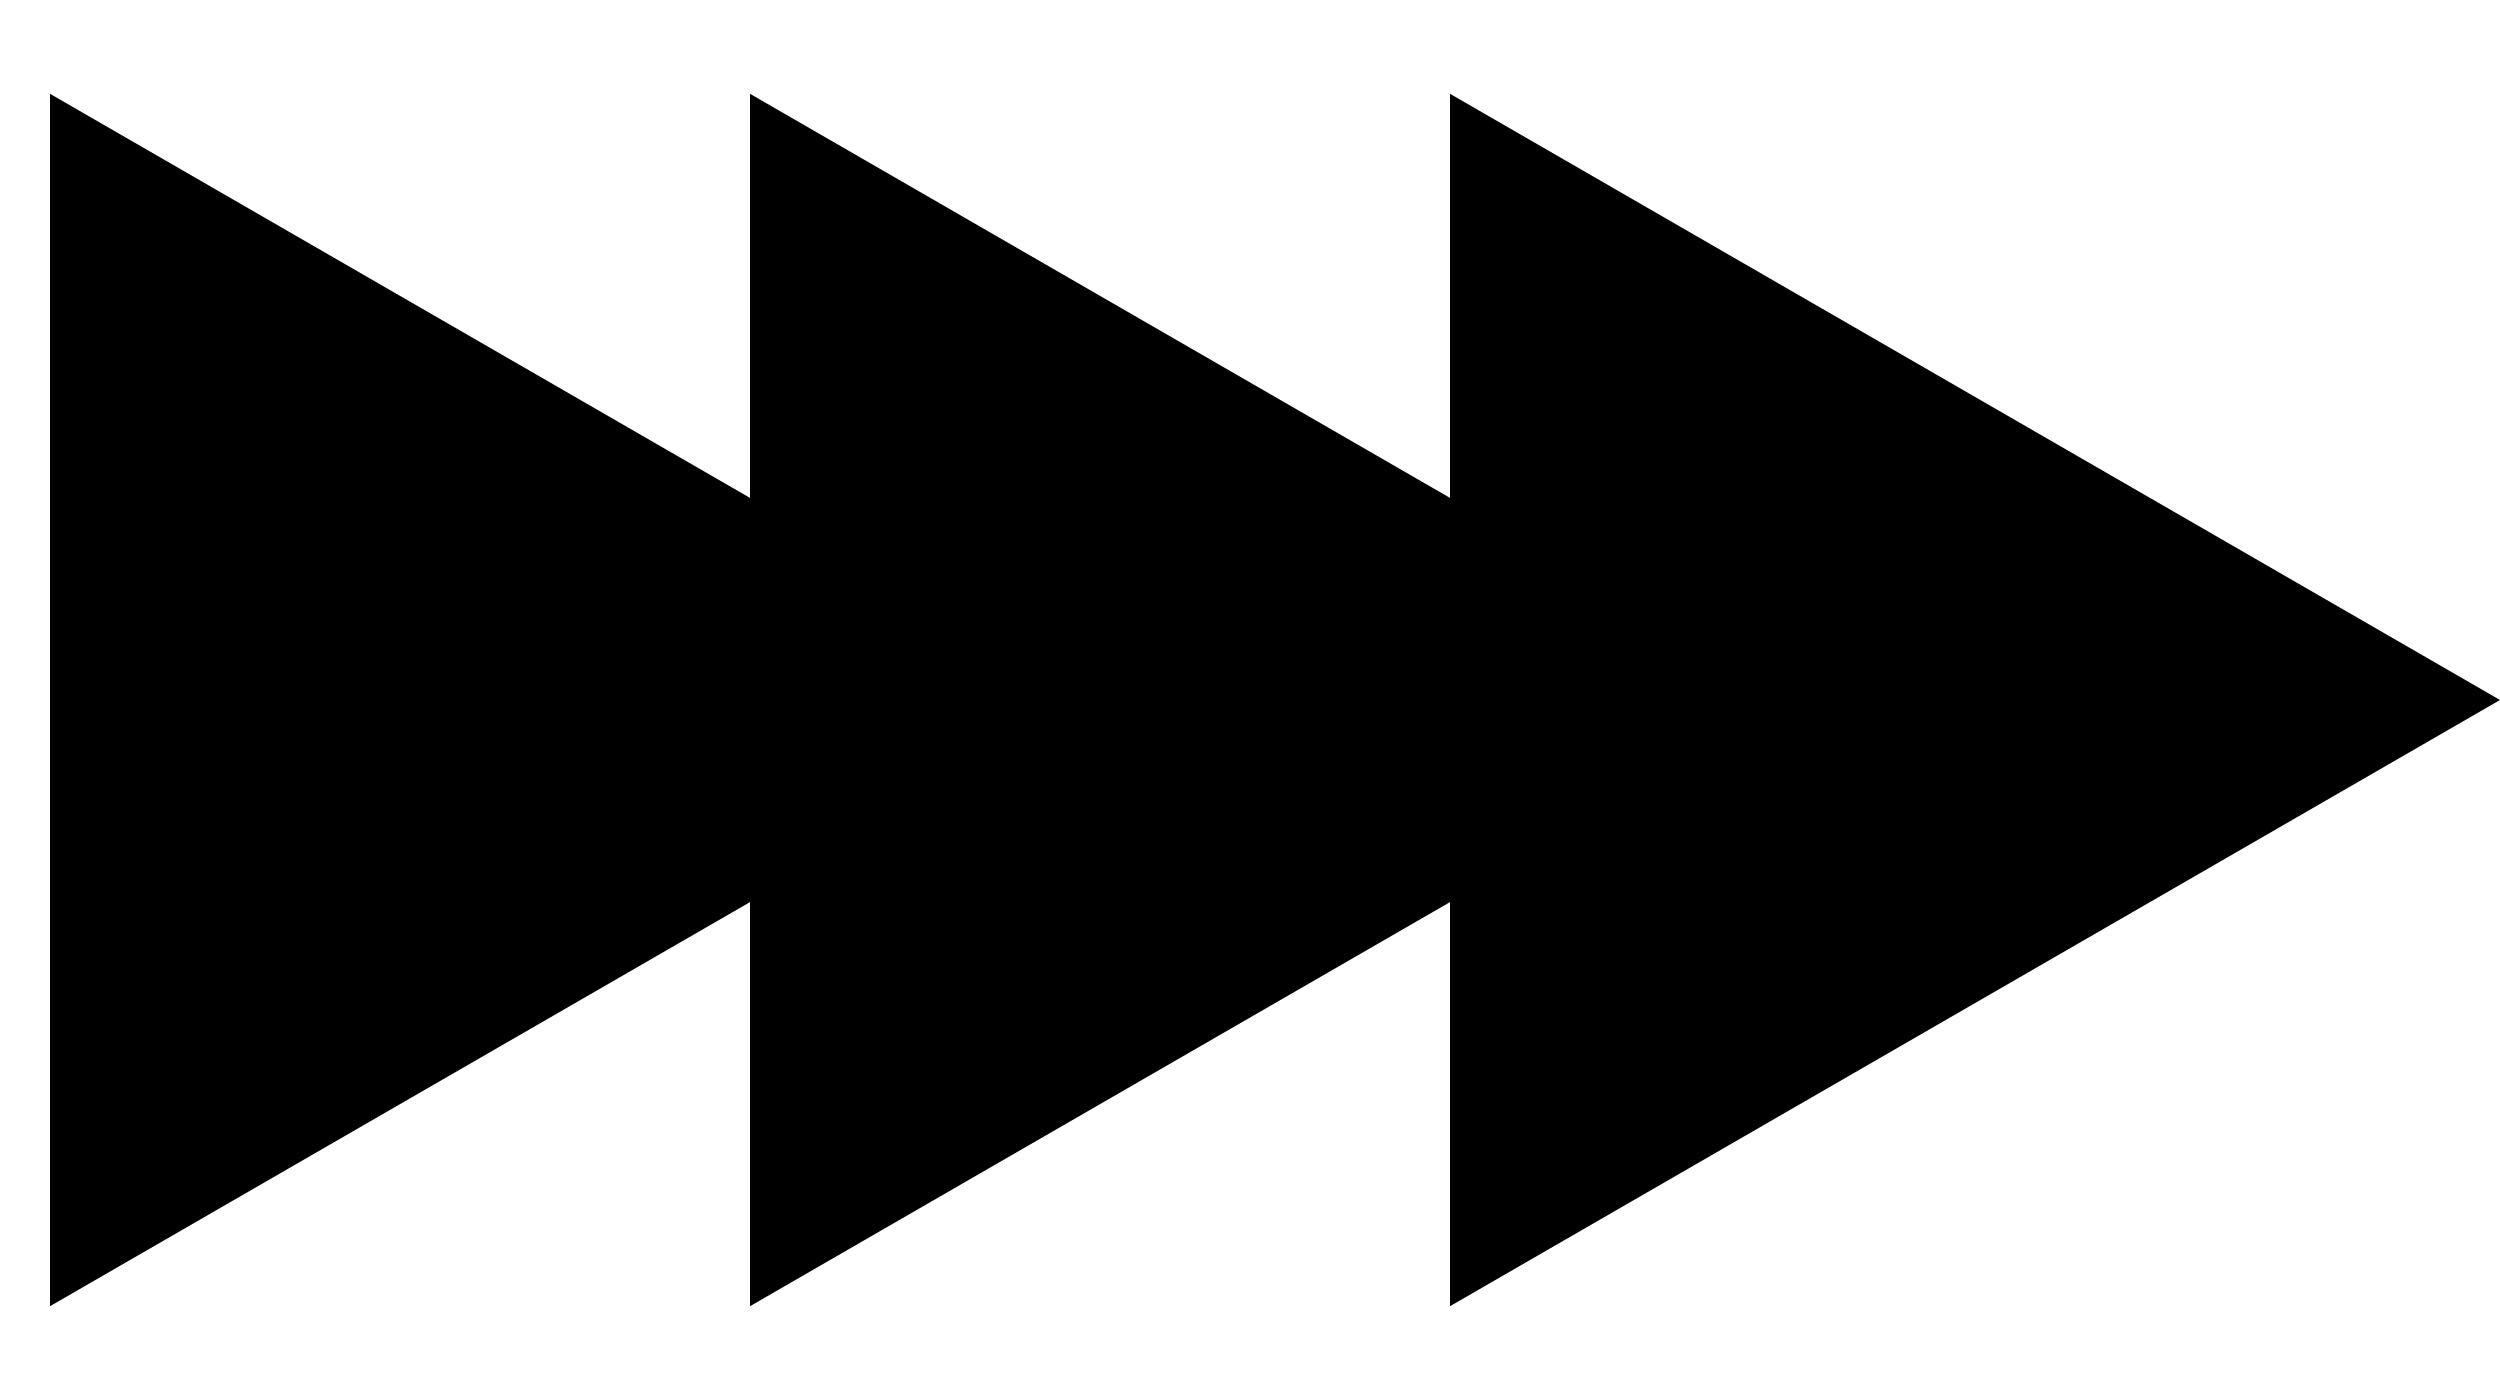
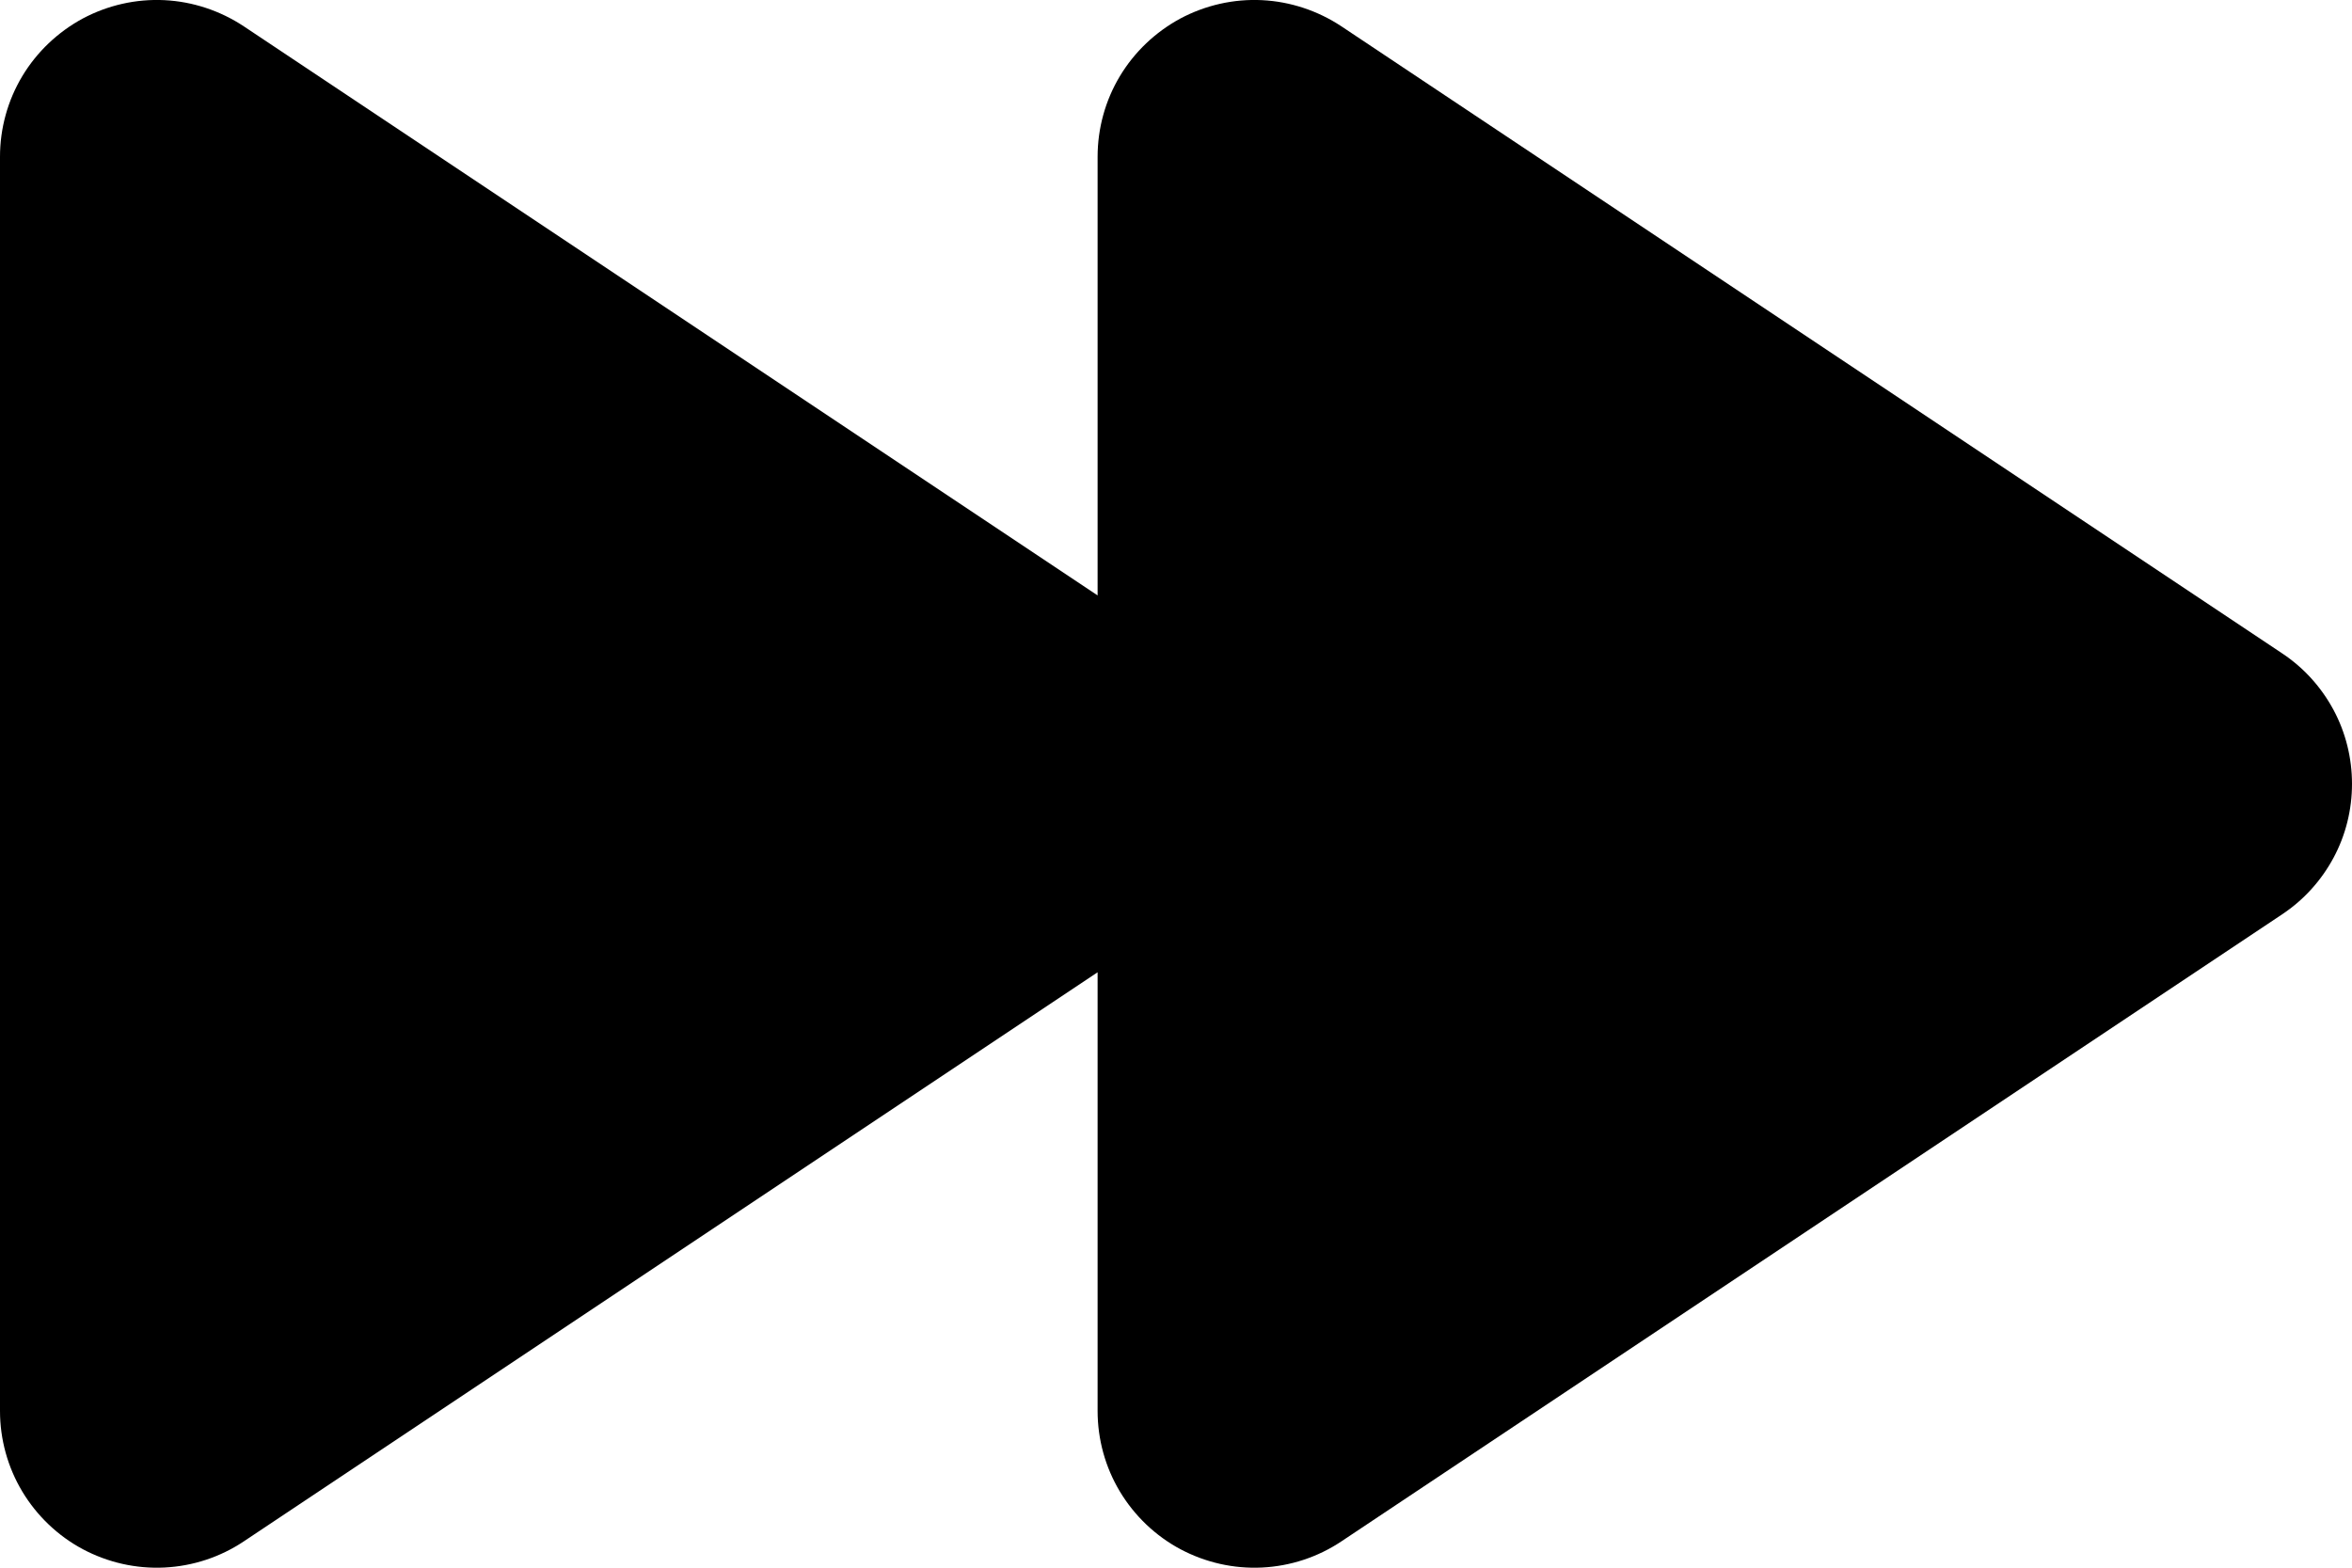
- <svg xmlns="http://www.w3.org/2000/svg" width="25" height="14" viewBox="0 0 25 14" fill="none">
-   <path fill-rule="evenodd" clip-rule="evenodd" d="M7.5 0.938V4.979L0.5 0.938L0.5 13.062L7.5 9.021V13.062L14.5 9.021V13.062L25 7L14.5 0.938V4.979L7.5 0.938Z" fill="black" />
+ <svg xmlns="http://www.w3.org/2000/svg" width="15" height="10" viewBox="0 0 15 10" fill="none">
+   <path d="M1.555 0.168C1.404 0.068 1.229 0.01 1.049 0.001C0.868 -0.008 0.688 0.033 0.528 0.118C0.369 0.204 0.235 0.331 0.142 0.486C0.049 0.641 -2.70837e-05 0.819 1.12028e-08 1V9C-2.70837e-05 9.181 0.049 9.359 0.142 9.514C0.235 9.669 0.369 9.797 0.528 9.882C0.688 9.967 0.868 10.008 1.049 9.999C1.229 9.99 1.404 9.933 1.555 9.832L7 6.202V9C7 9.181 7.049 9.359 7.142 9.514C7.235 9.669 7.369 9.797 7.528 9.882C7.688 9.967 7.868 10.008 8.049 9.999C8.229 9.99 8.404 9.933 8.555 9.832L14.555 5.832C14.692 5.741 14.804 5.617 14.882 5.472C14.96 5.327 15 5.165 15 5C15 4.836 14.96 4.673 14.882 4.528C14.804 4.383 14.692 4.259 14.555 4.168L8.555 0.168C8.404 0.068 8.229 0.01 8.049 0.001C7.868 -0.008 7.688 0.033 7.528 0.118C7.369 0.204 7.235 0.331 7.142 0.486C7.049 0.641 7 0.819 7 1V3.798L1.555 0.168Z" fill="black" />
</svg>
